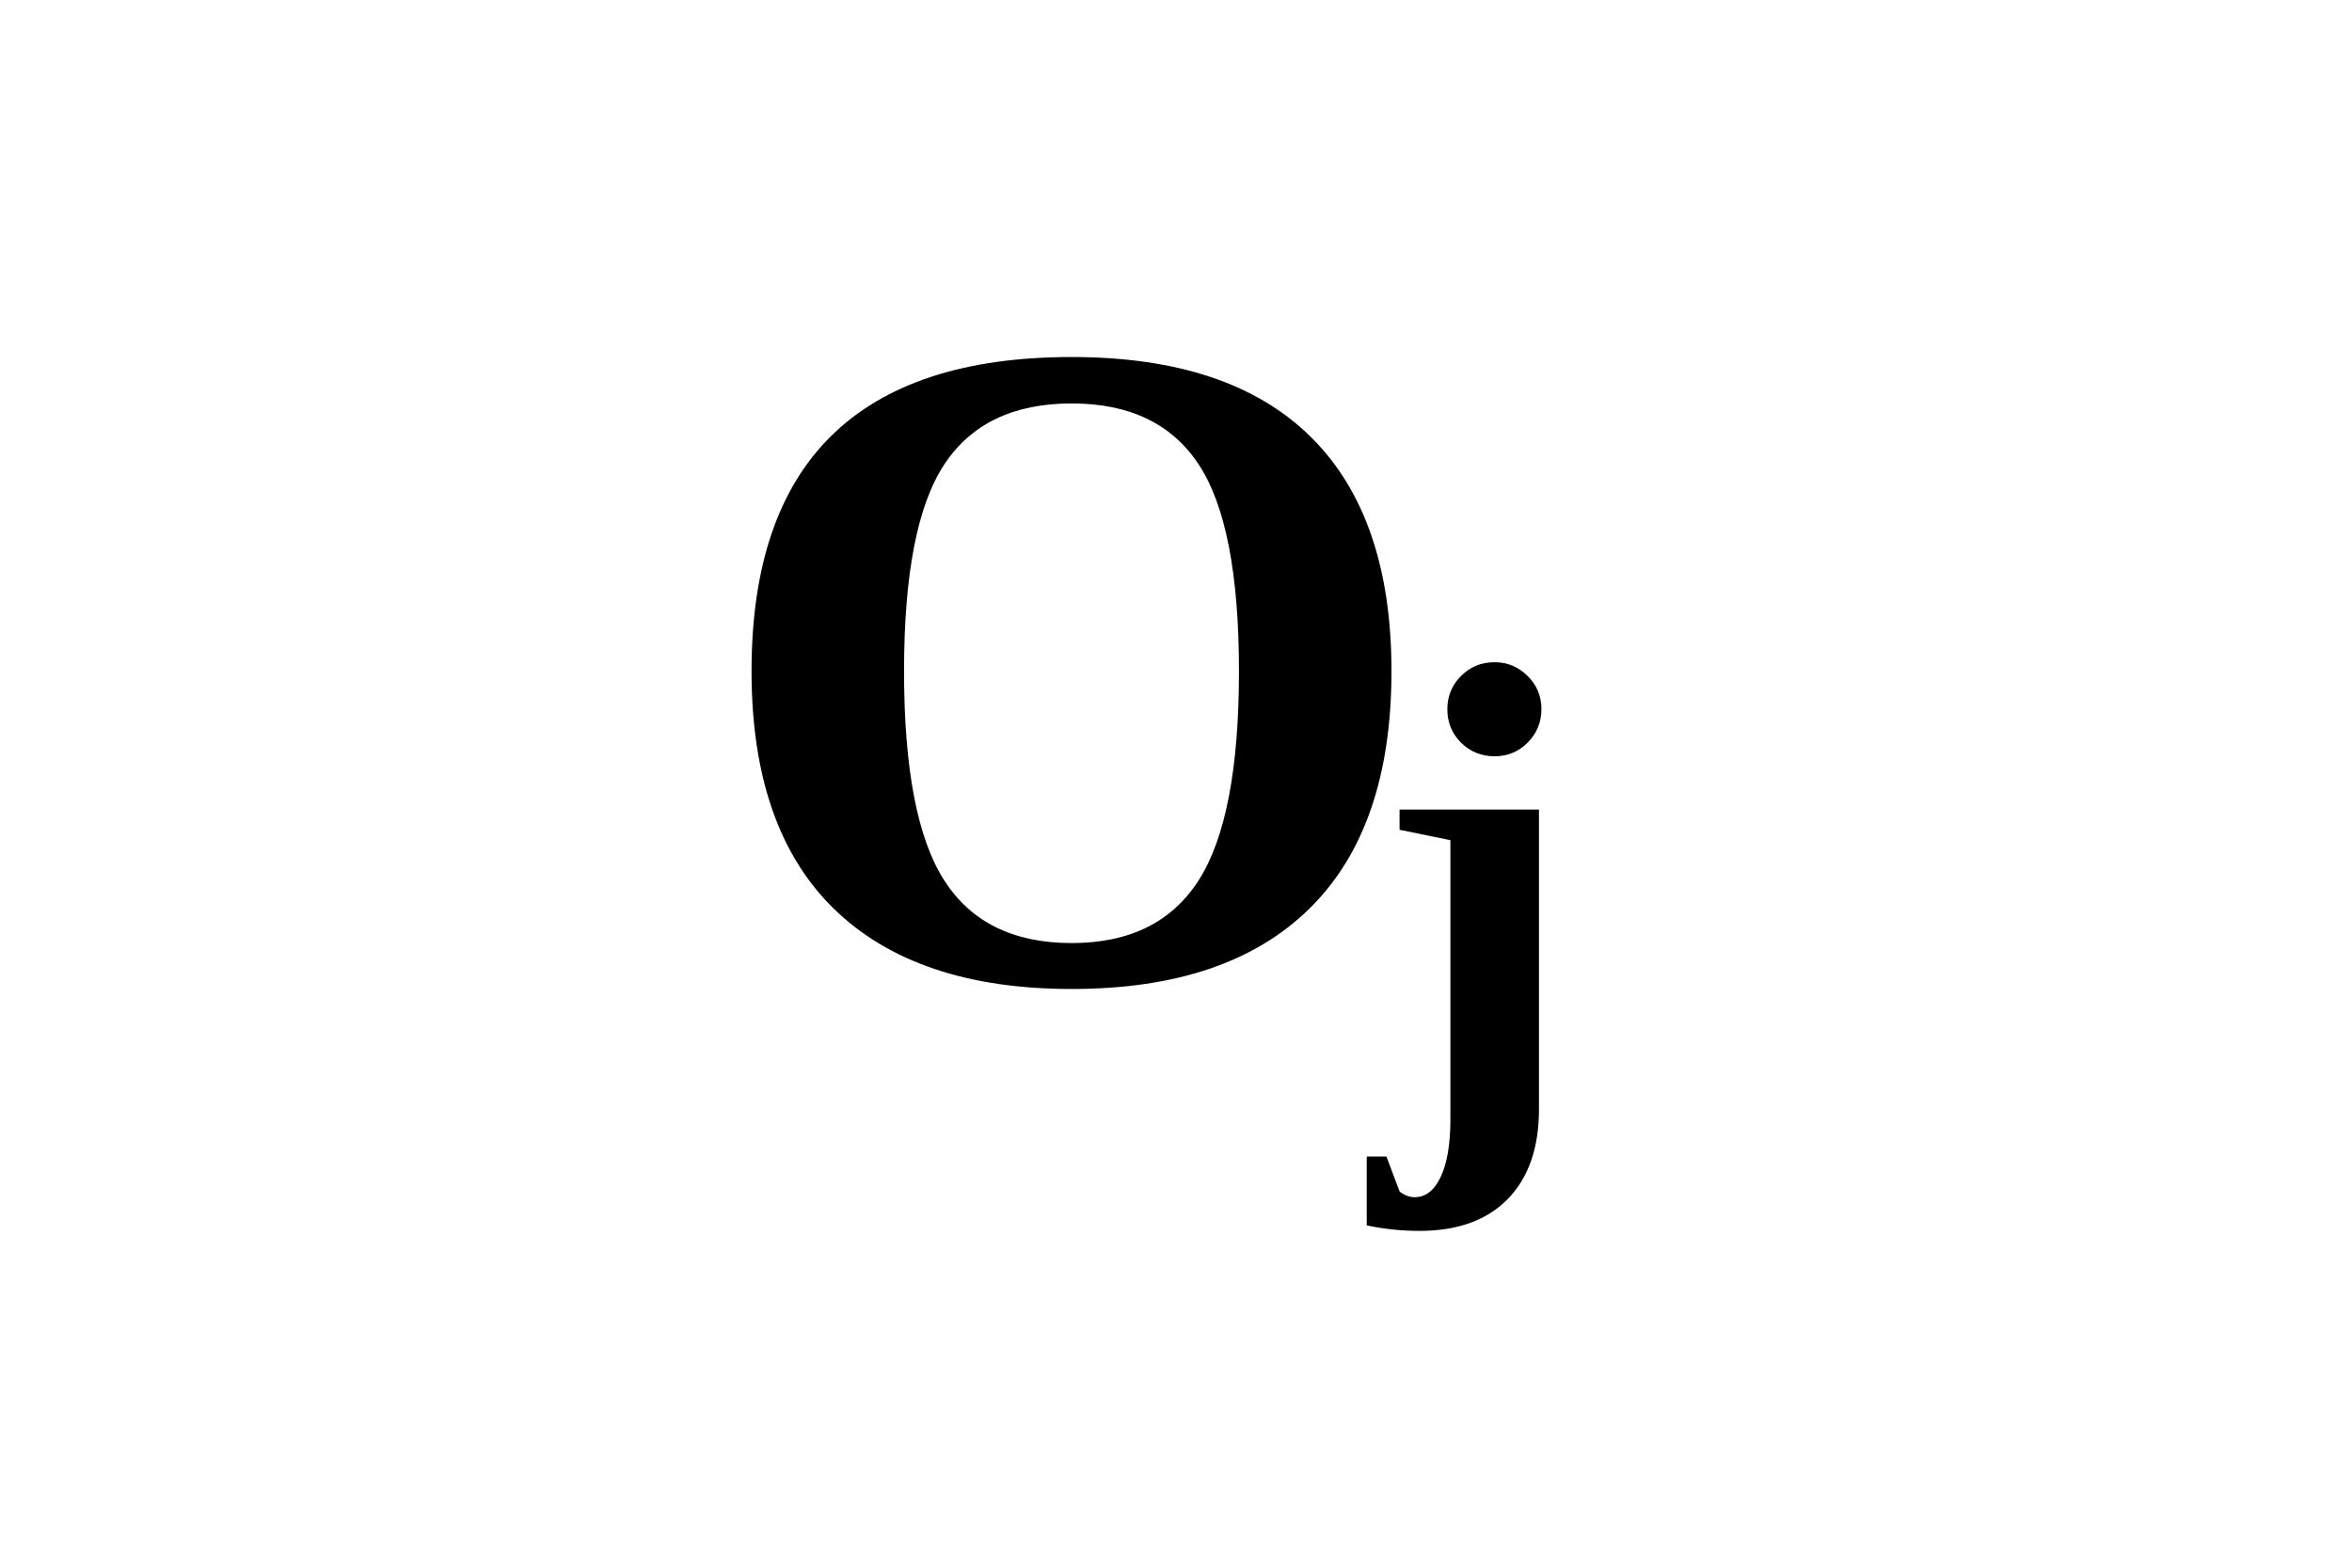
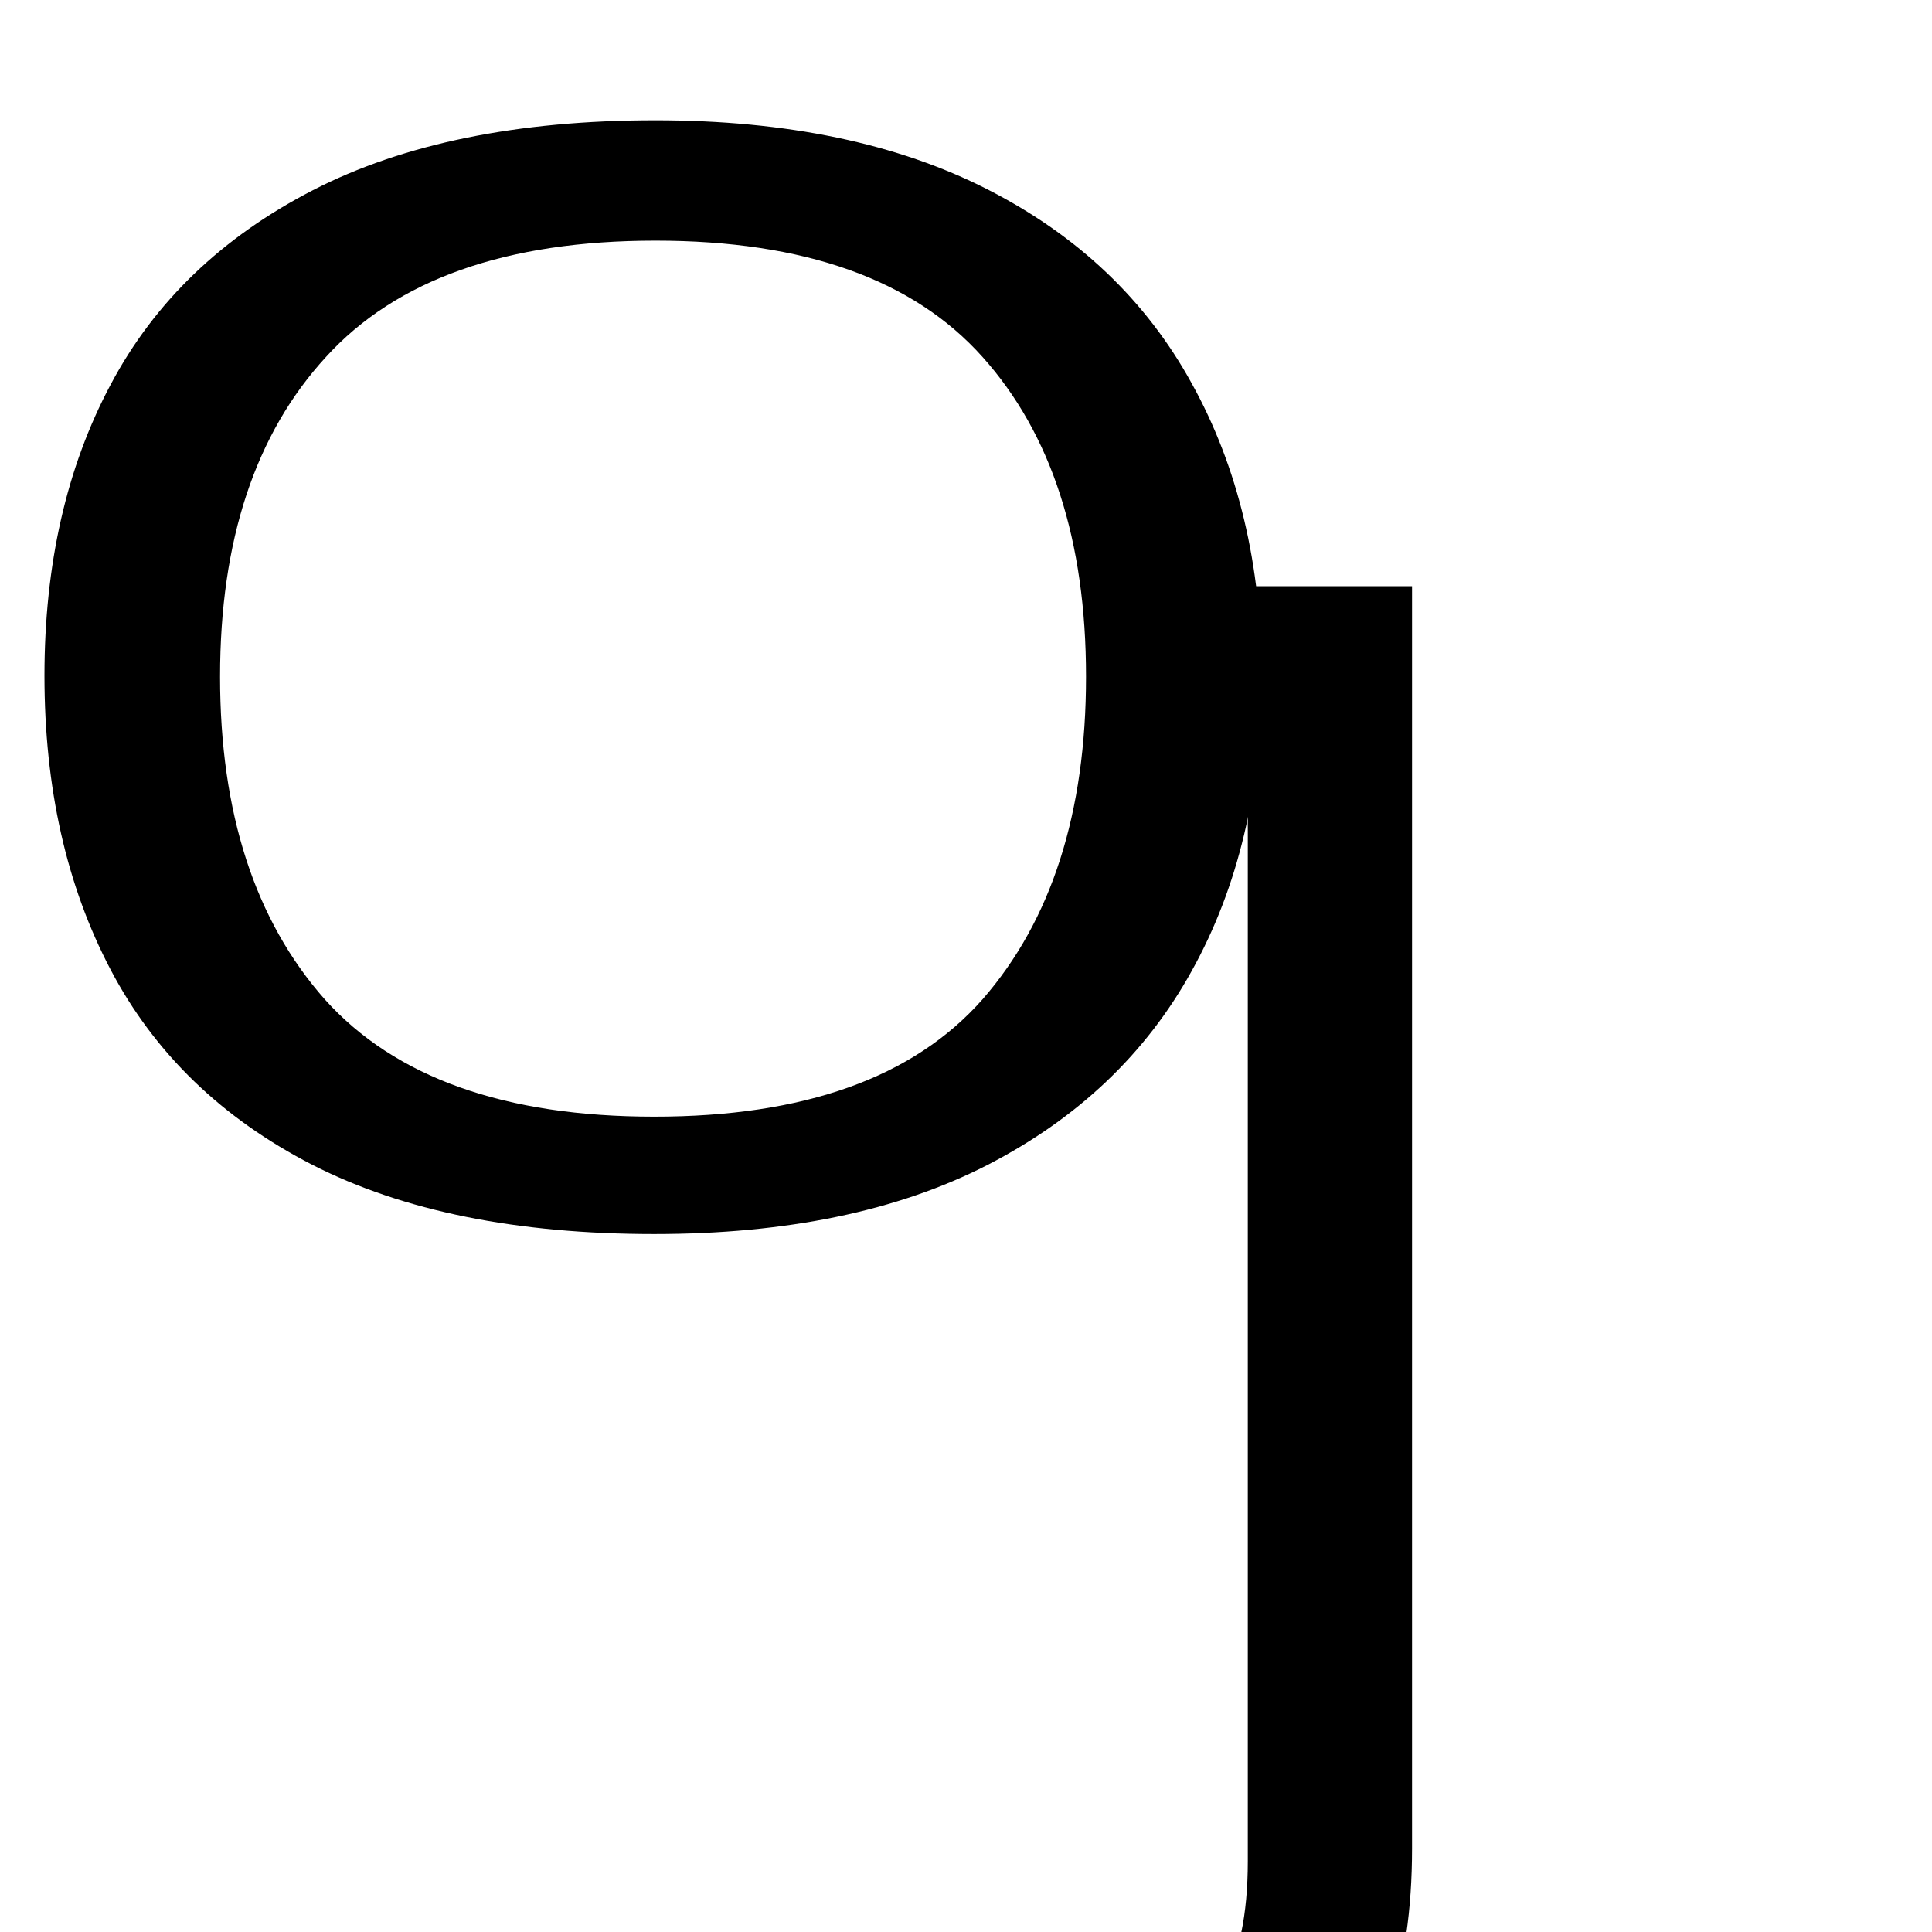
- <svg xmlns="http://www.w3.org/2000/svg" width="300" height="200" viewBox="0 0 300 200">
-   <text x="90" y="125" font-family="Georgia, 'Times New Roman', serif" font-size="120" fill="#000000" font-weight="bold">O</text>
-   <text x="175" y="140" font-family="Georgia, 'Times New Roman', serif" font-size="80" fill="#000000" font-weight="bold">j</text>
+ <svg xmlns="http://www.w3.org/2000/svg" width="50" height="50">
+   <g>
+     <text transform="matrix(1.9921 0 0 1.63396 -17.5253 -6.88228)" stroke="#000" xml:space="preserve" text-anchor="start" font-family="Noto Sans JP" font-size="24" id="svg_1" y="23.523" x="7.907" stroke-width="0" fill="#000000">O</text>
+     <text style="cursor: move;" transform="matrix(1.95719 0 0 1.93574 -19.3738 0.735781)" stroke="#000" xml:space="preserve" text-anchor="start" font-family="Noto Sans JP" font-size="24" id="svg_2" y="24.596" x="24.195" stroke-width="0" fill="#000000">J</text>
+   </g>
</svg>
